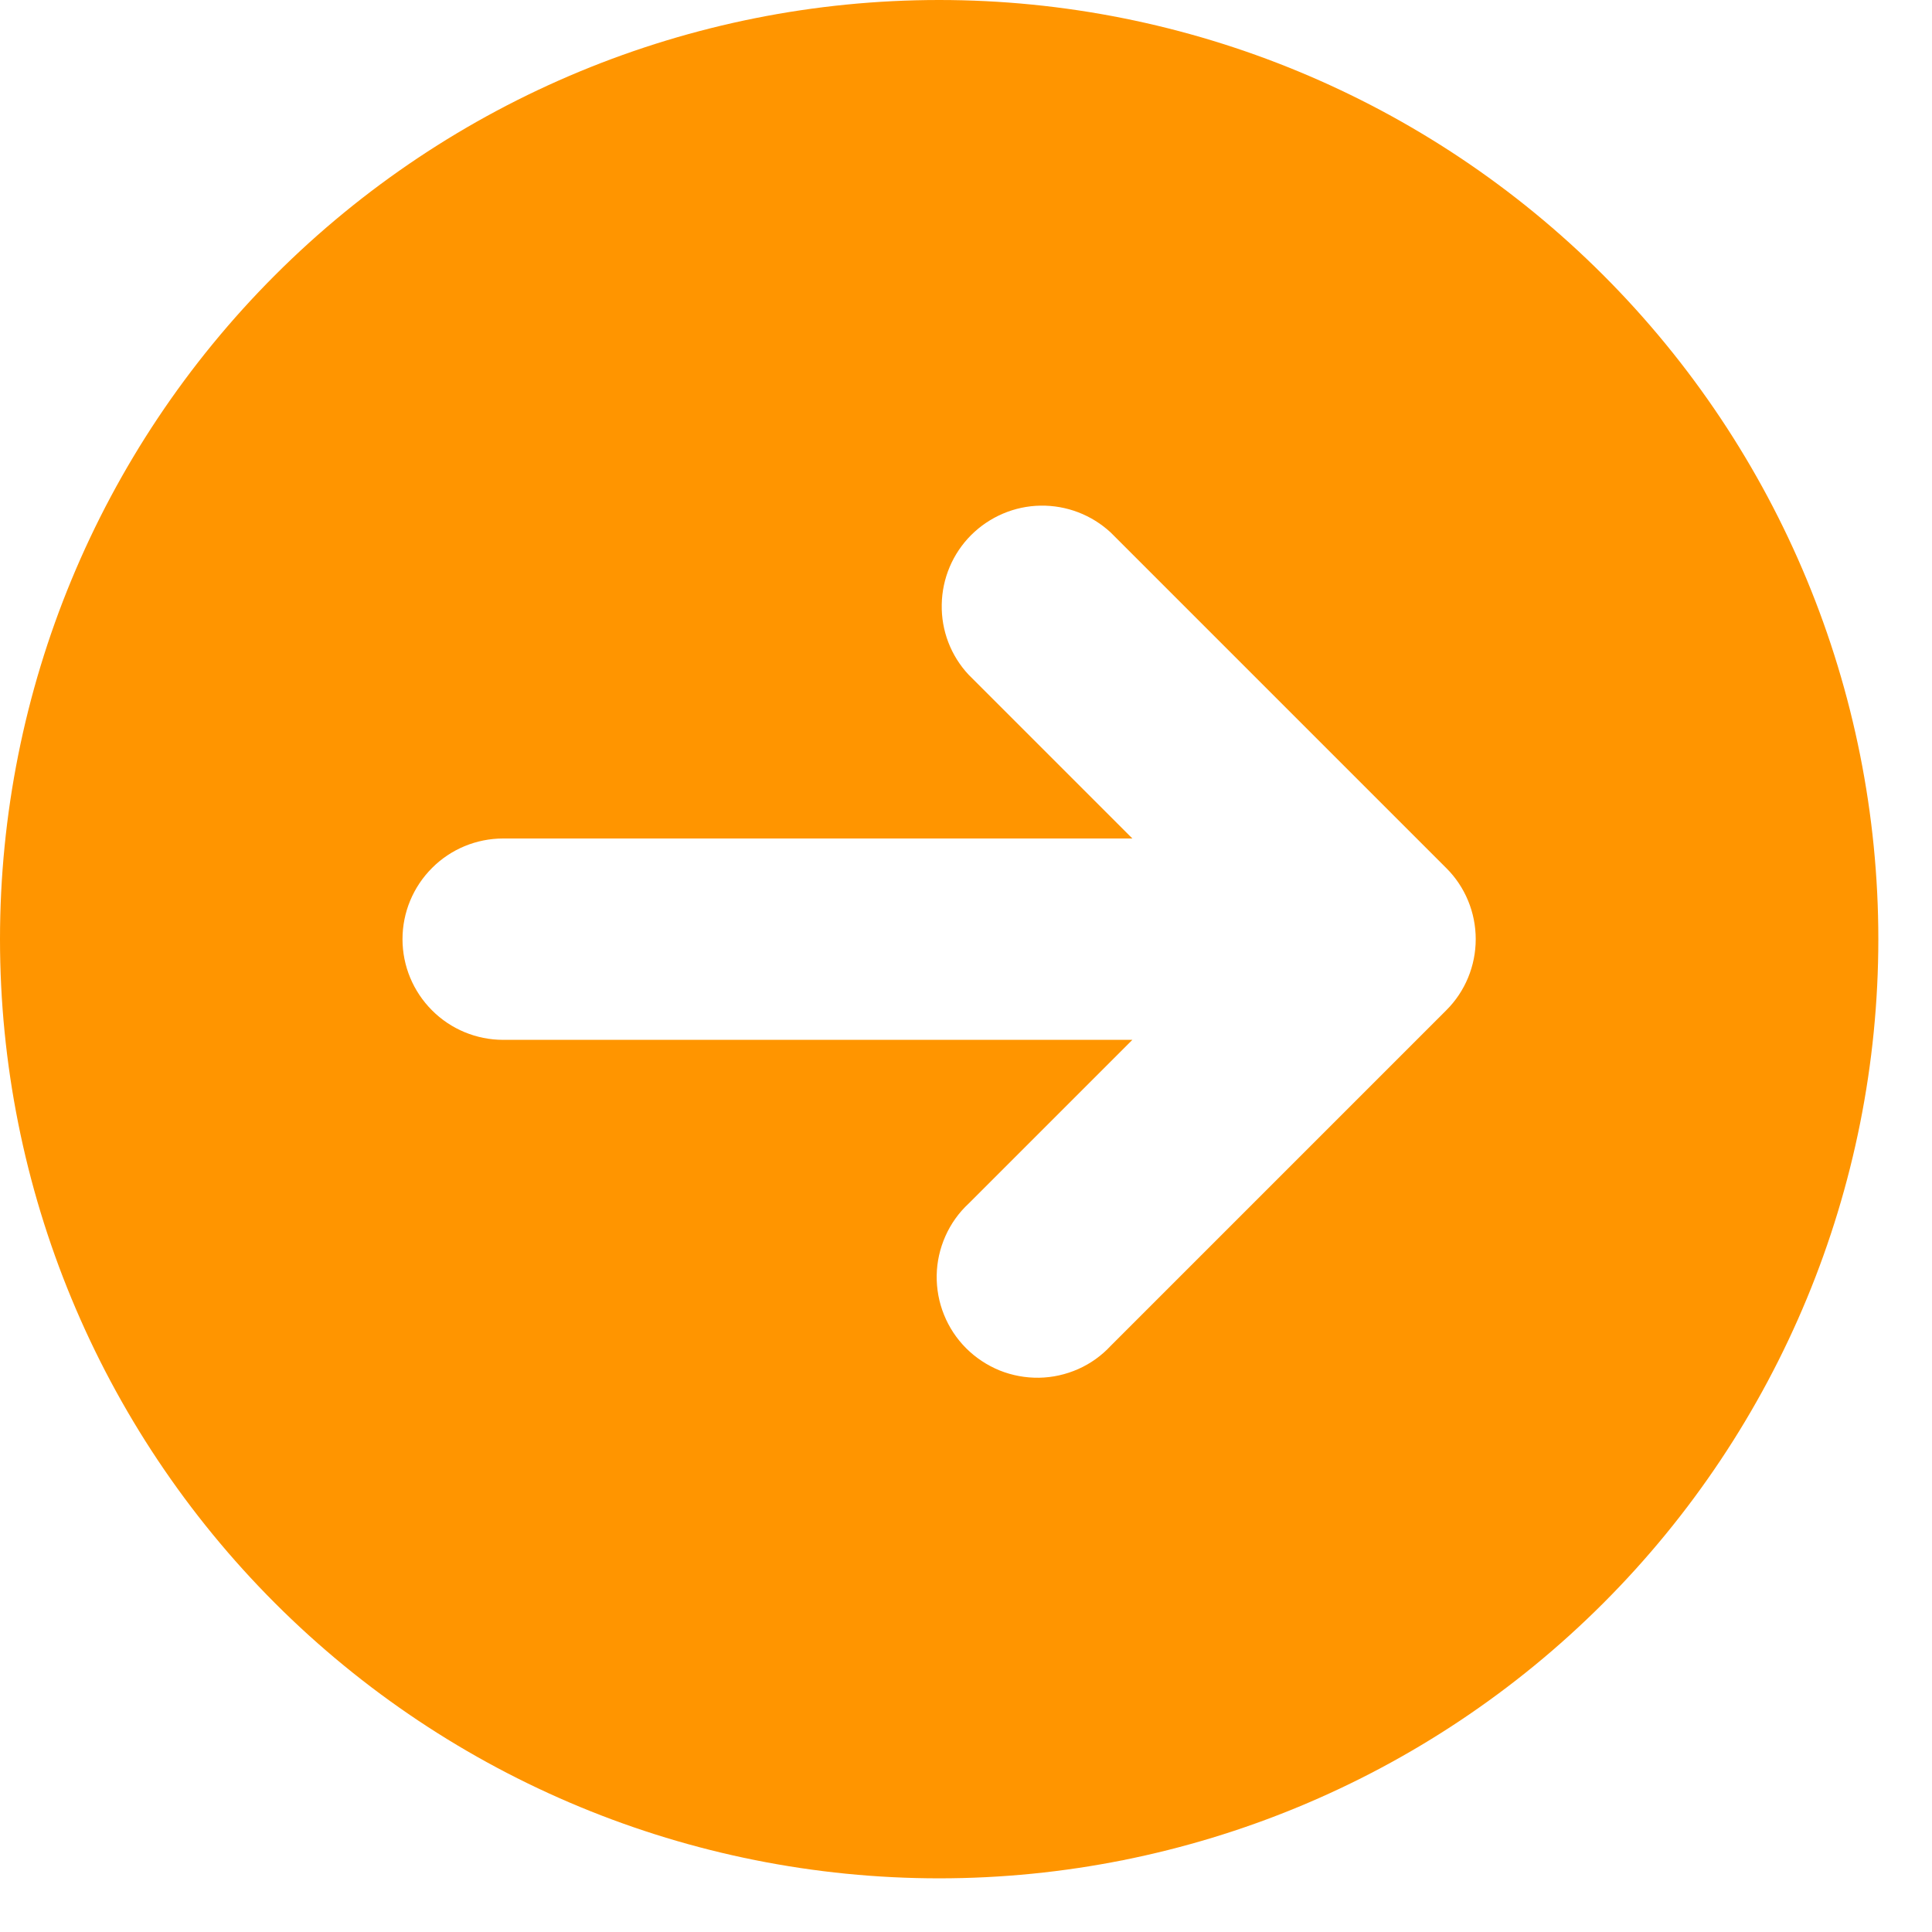
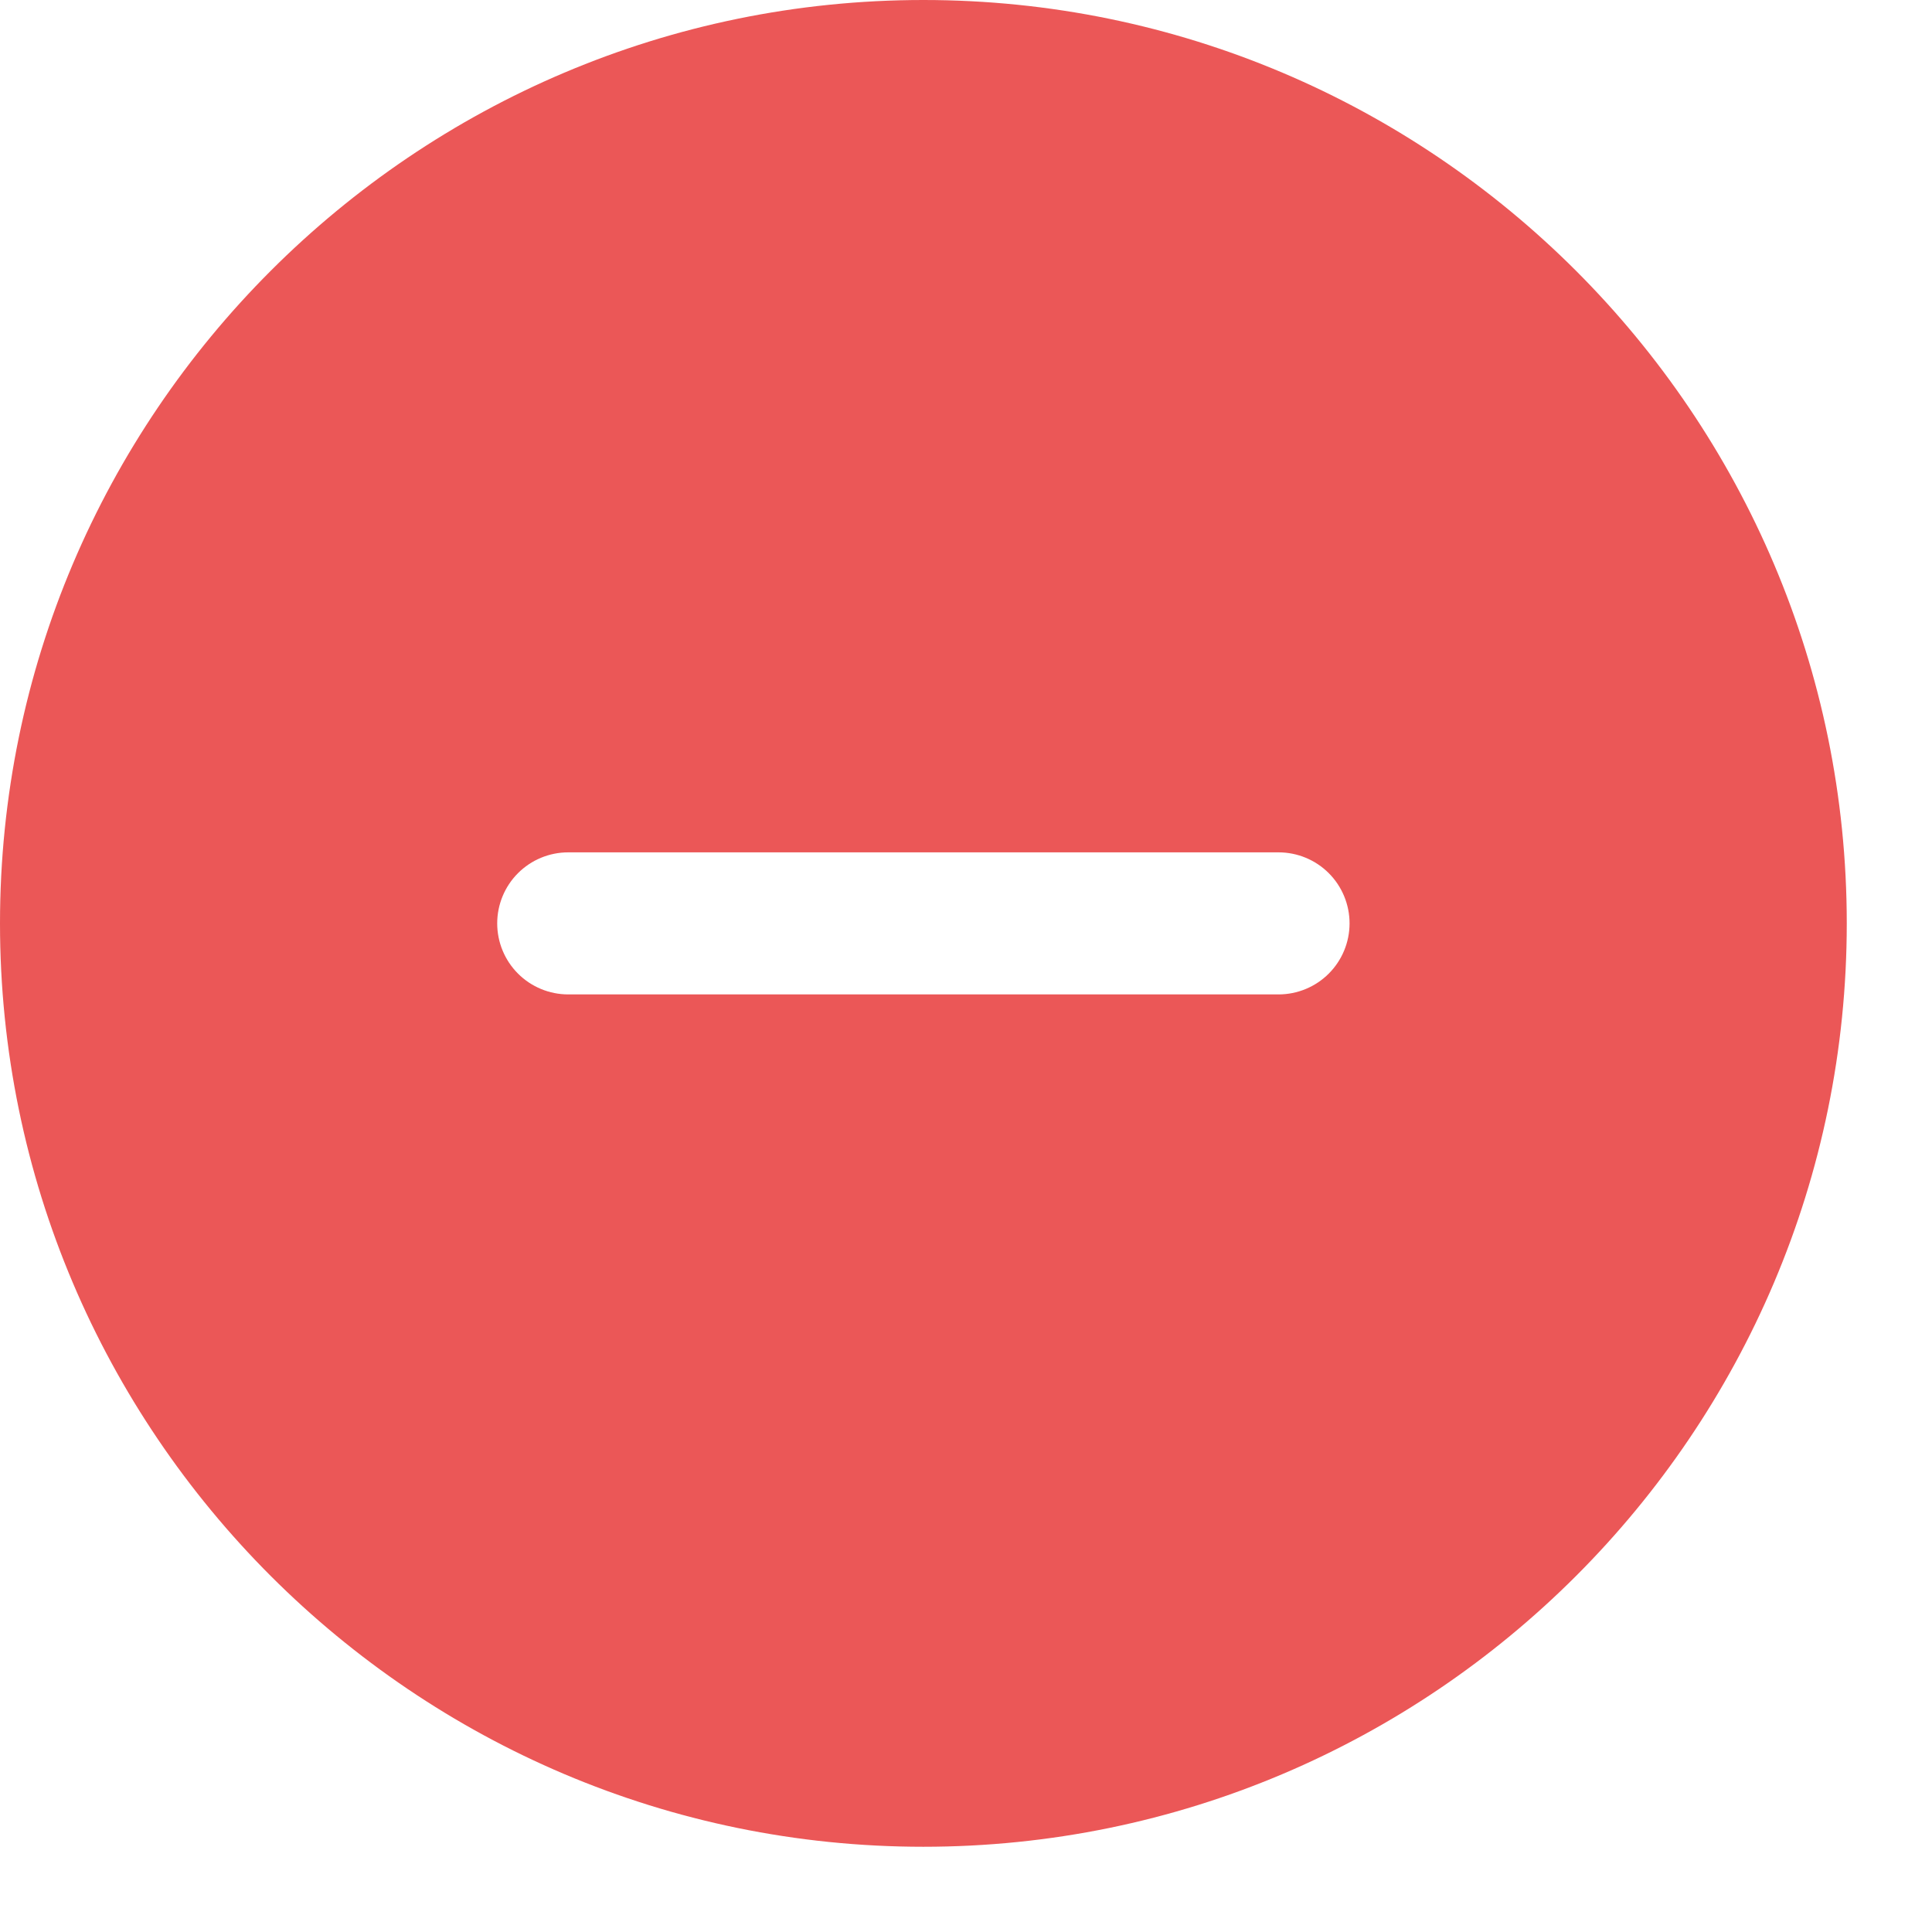
- <svg xmlns="http://www.w3.org/2000/svg" width="18" height="18" viewBox="0 0 18 18" fill="none">
-   <path d="M17.5 8.75C17.5 6.429 16.578 4.204 14.937 2.563C13.296 0.922 11.071 0 8.75 0C6.429 0 4.204 0.922 2.563 2.563C0.922 4.204 0 6.429 0 8.75C0 11.071 0.922 13.296 2.563 14.937C4.204 16.578 6.429 17.5 8.75 17.5C11.071 17.5 13.296 16.578 14.937 14.937C16.578 13.296 17.5 11.071 17.5 8.75ZM4.688 7.812C4.439 7.812 4.2 7.911 4.025 8.087C3.849 8.263 3.75 8.501 3.75 8.75C3.75 8.999 3.849 9.237 4.025 9.413C4.2 9.589 4.439 9.688 4.688 9.688H10.55L9.025 11.213C8.933 11.298 8.859 11.402 8.808 11.517C8.757 11.632 8.729 11.756 8.727 11.882C8.725 12.008 8.748 12.133 8.795 12.249C8.842 12.366 8.912 12.472 9.001 12.561C9.09 12.65 9.196 12.72 9.313 12.768C9.43 12.815 9.555 12.838 9.681 12.836C9.807 12.834 9.931 12.806 10.046 12.755C10.161 12.704 10.264 12.63 10.35 12.537L13.475 9.412C13.651 9.237 13.749 8.998 13.749 8.75C13.749 8.502 13.651 8.263 13.475 8.088L10.35 4.963C10.172 4.797 9.937 4.707 9.694 4.711C9.451 4.715 9.22 4.814 9.048 4.985C8.876 5.157 8.778 5.389 8.774 5.632C8.769 5.875 8.859 6.11 9.025 6.287L10.55 7.812H4.688Z" fill-rule="evenodd" clip-rule="evenodd" fill="#FF9500" />
+ <svg xmlns="http://www.w3.org/2000/svg" width="17" height="17" viewBox="0 0 17 17" fill="none">
+   <path d="M8.125 0C3.645 0 0 3.645 0 8.125C0 12.605 3.645 16.25 8.125 16.25C12.605 16.25 16.25 12.605 16.25 8.125C16.25 3.645 12.605 0 8.125 0ZM11.25 8.75H5C4.834 8.75 4.675 8.684 4.558 8.567C4.441 8.45 4.375 8.291 4.375 8.125C4.375 7.959 4.441 7.8 4.558 7.683C4.675 7.566 4.834 7.5 5 7.5H11.25C11.416 7.5 11.575 7.566 11.692 7.683C11.809 7.8 11.875 7.959 11.875 8.125C11.875 8.291 11.809 8.45 11.692 8.567C11.575 8.684 11.416 8.75 11.25 8.75Z" fill="#EB5757" />
</svg>
